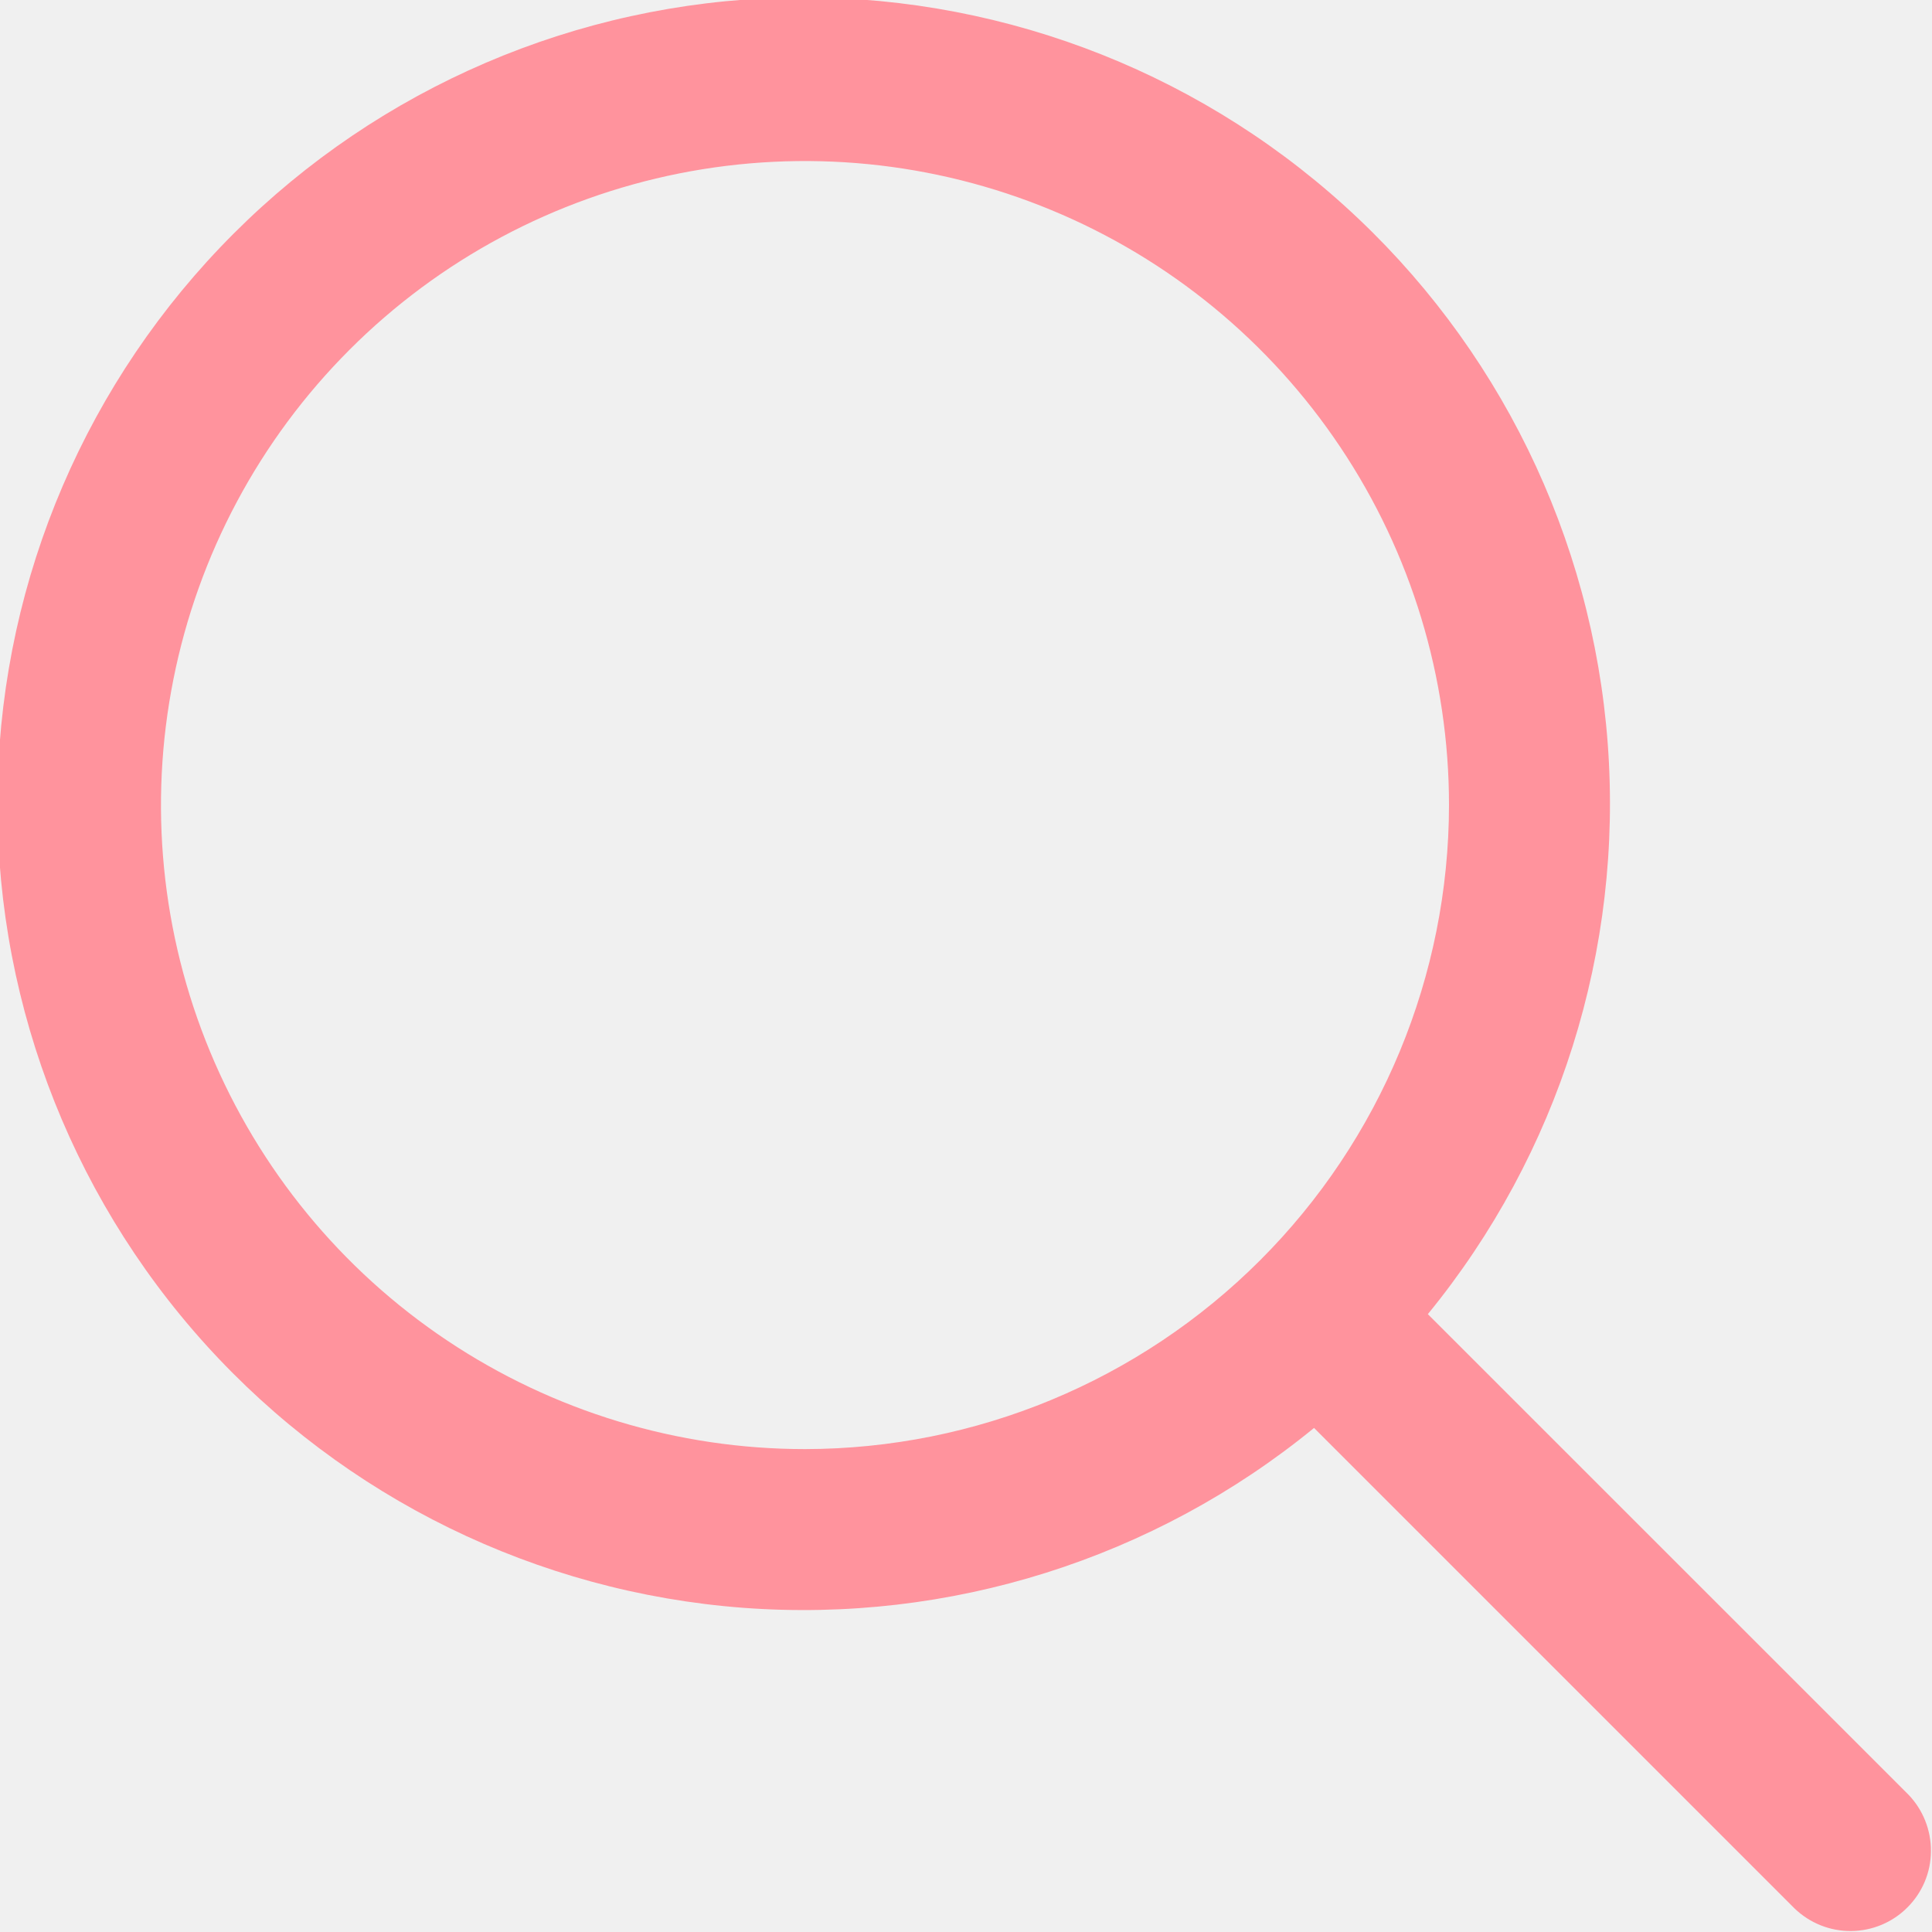
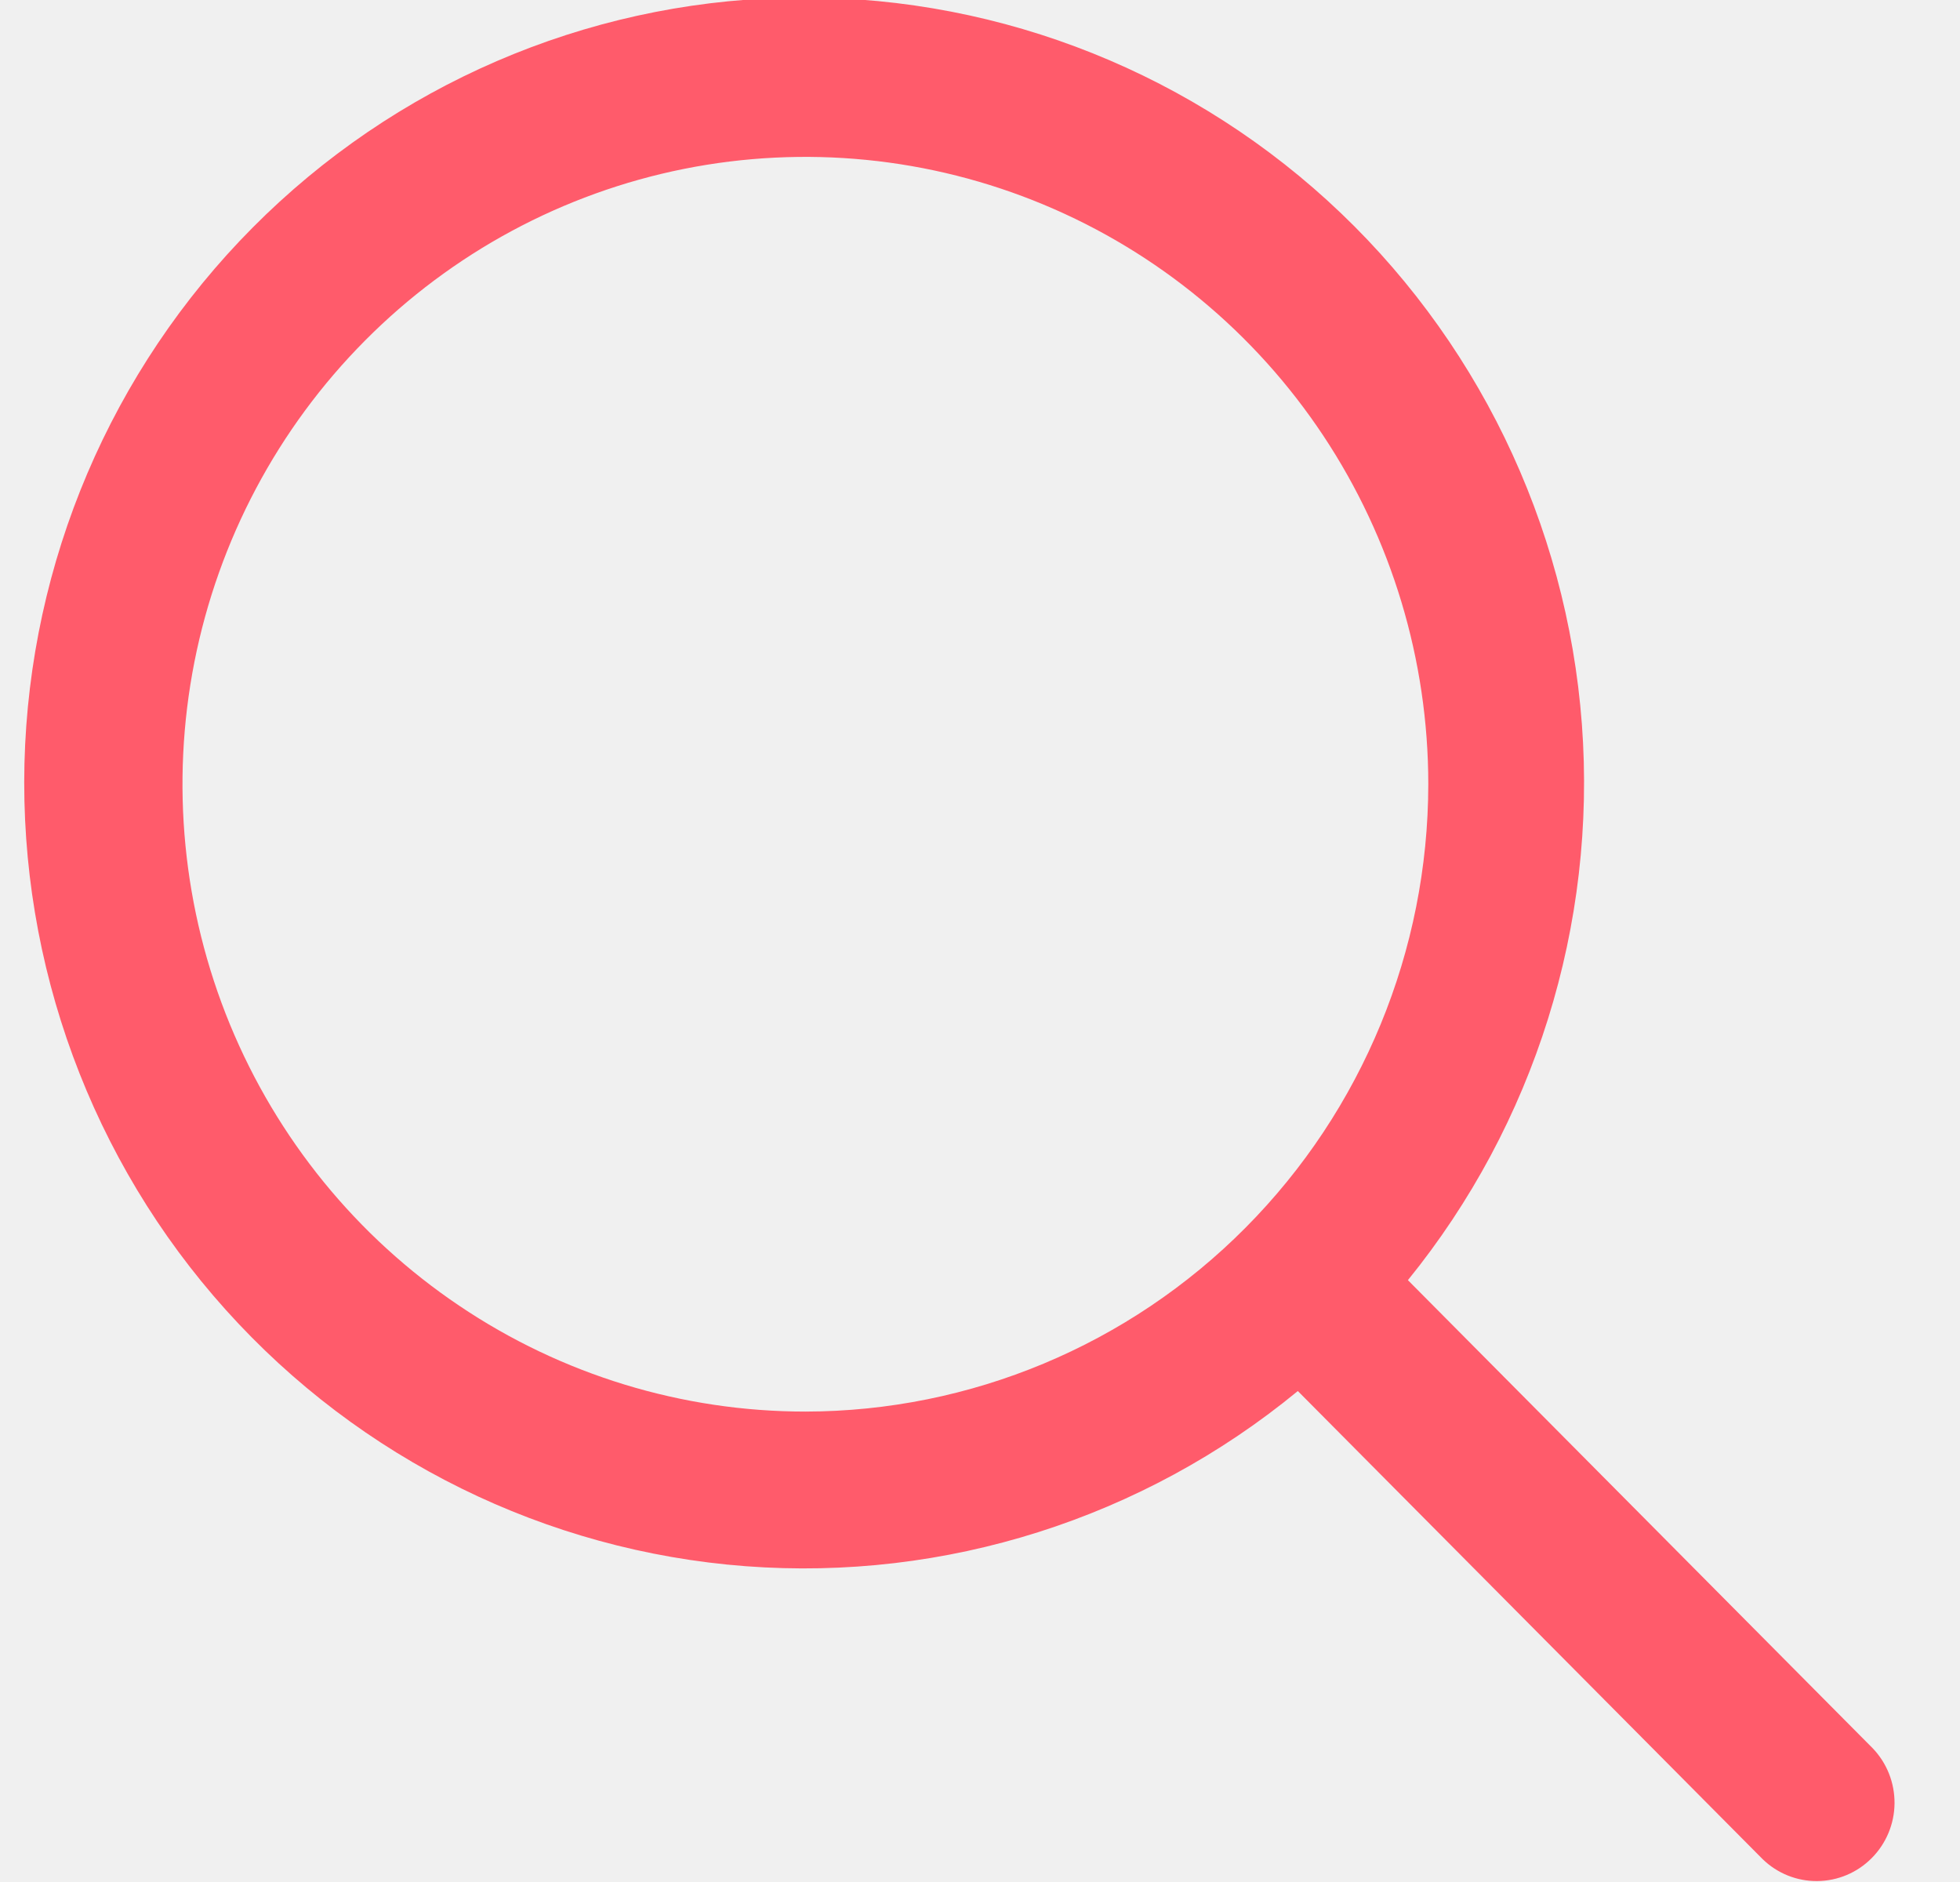
- <svg xmlns="http://www.w3.org/2000/svg" width="20" height="20" viewBox="0 0 20 20" fill="none">
-   <g clip-path="url(#clip0_1456_4095)">
-     <path d="M19.756 18.578L14.781 13.604C16.137 11.946 16.803 9.831 16.643 7.695C16.483 5.56 15.508 3.568 13.919 2.131C12.332 0.694 10.252 -0.077 8.111 -0.024C5.97 0.03 3.932 0.904 2.418 2.419C0.904 3.933 0.029 5.971 -0.024 8.112C-0.078 10.253 0.694 12.332 2.13 13.92C3.567 15.508 5.559 16.483 7.694 16.644C9.83 16.804 11.945 16.138 13.603 14.782L18.577 19.756C18.735 19.908 18.945 19.992 19.163 19.99C19.382 19.988 19.591 19.901 19.745 19.746C19.9 19.592 19.988 19.383 19.989 19.164C19.991 18.946 19.907 18.735 19.756 18.578ZM8.333 15.001C7.015 15.001 5.726 14.61 4.629 13.877C3.533 13.145 2.679 12.103 2.174 10.885C1.669 9.667 1.537 8.326 1.795 7.033C2.052 5.74 2.687 4.552 3.619 3.62C4.551 2.687 5.739 2.053 7.033 1.795C8.326 1.538 9.666 1.67 10.884 2.175C12.102 2.679 13.144 3.534 13.876 4.63C14.609 5.726 15 7.015 15 8.334C14.998 10.101 14.295 11.796 13.045 13.046C11.795 14.296 10.101 14.999 8.333 15.001Z" fill="#FF939D" />
-   </g>
-   <defs>
-     <clipPath id="clip0_1456_4095">
-       <rect width="20" height="20" fill="white" />
-     </clipPath>
-   </defs>
+ <svg xmlns="http://www.w3.org/2000/svg" width="25" height="24" viewBox="0 0 25 24" fill="none">
+   <path d="M23.886 22.294L17.958 16.325C19.573 14.335 20.368 11.797 20.177 9.234C19.985 6.672 18.823 4.281 16.931 2.557C15.038 0.833 12.56 -0.092 10.008 -0.028C7.457 0.036 5.028 1.085 3.223 2.902C1.418 4.719 0.376 7.165 0.312 9.734C0.249 12.303 1.168 14.799 2.88 16.704C4.592 18.61 6.967 19.78 9.512 19.973C12.057 20.165 14.578 19.365 16.554 17.739L22.482 23.708C22.669 23.89 22.92 23.991 23.18 23.988C23.441 23.986 23.69 23.881 23.874 23.695C24.058 23.51 24.163 23.259 24.165 22.997C24.167 22.735 24.067 22.482 23.886 22.294ZM10.273 18.001C8.701 18.001 7.165 17.532 5.859 16.652C4.552 15.773 3.534 14.524 2.932 13.062C2.331 11.6 2.174 9.992 2.48 8.44C2.787 6.888 3.543 5.463 4.655 4.344C5.766 3.225 7.181 2.463 8.723 2.154C10.264 1.846 11.861 2.004 13.313 2.61C14.765 3.215 16.006 4.241 16.879 5.556C17.752 6.872 18.218 8.418 18.218 10.001C18.216 12.122 17.378 14.155 15.888 15.655C14.399 17.155 12.379 17.998 10.273 18.001Z" fill="#FF5B6B" />
</svg>
